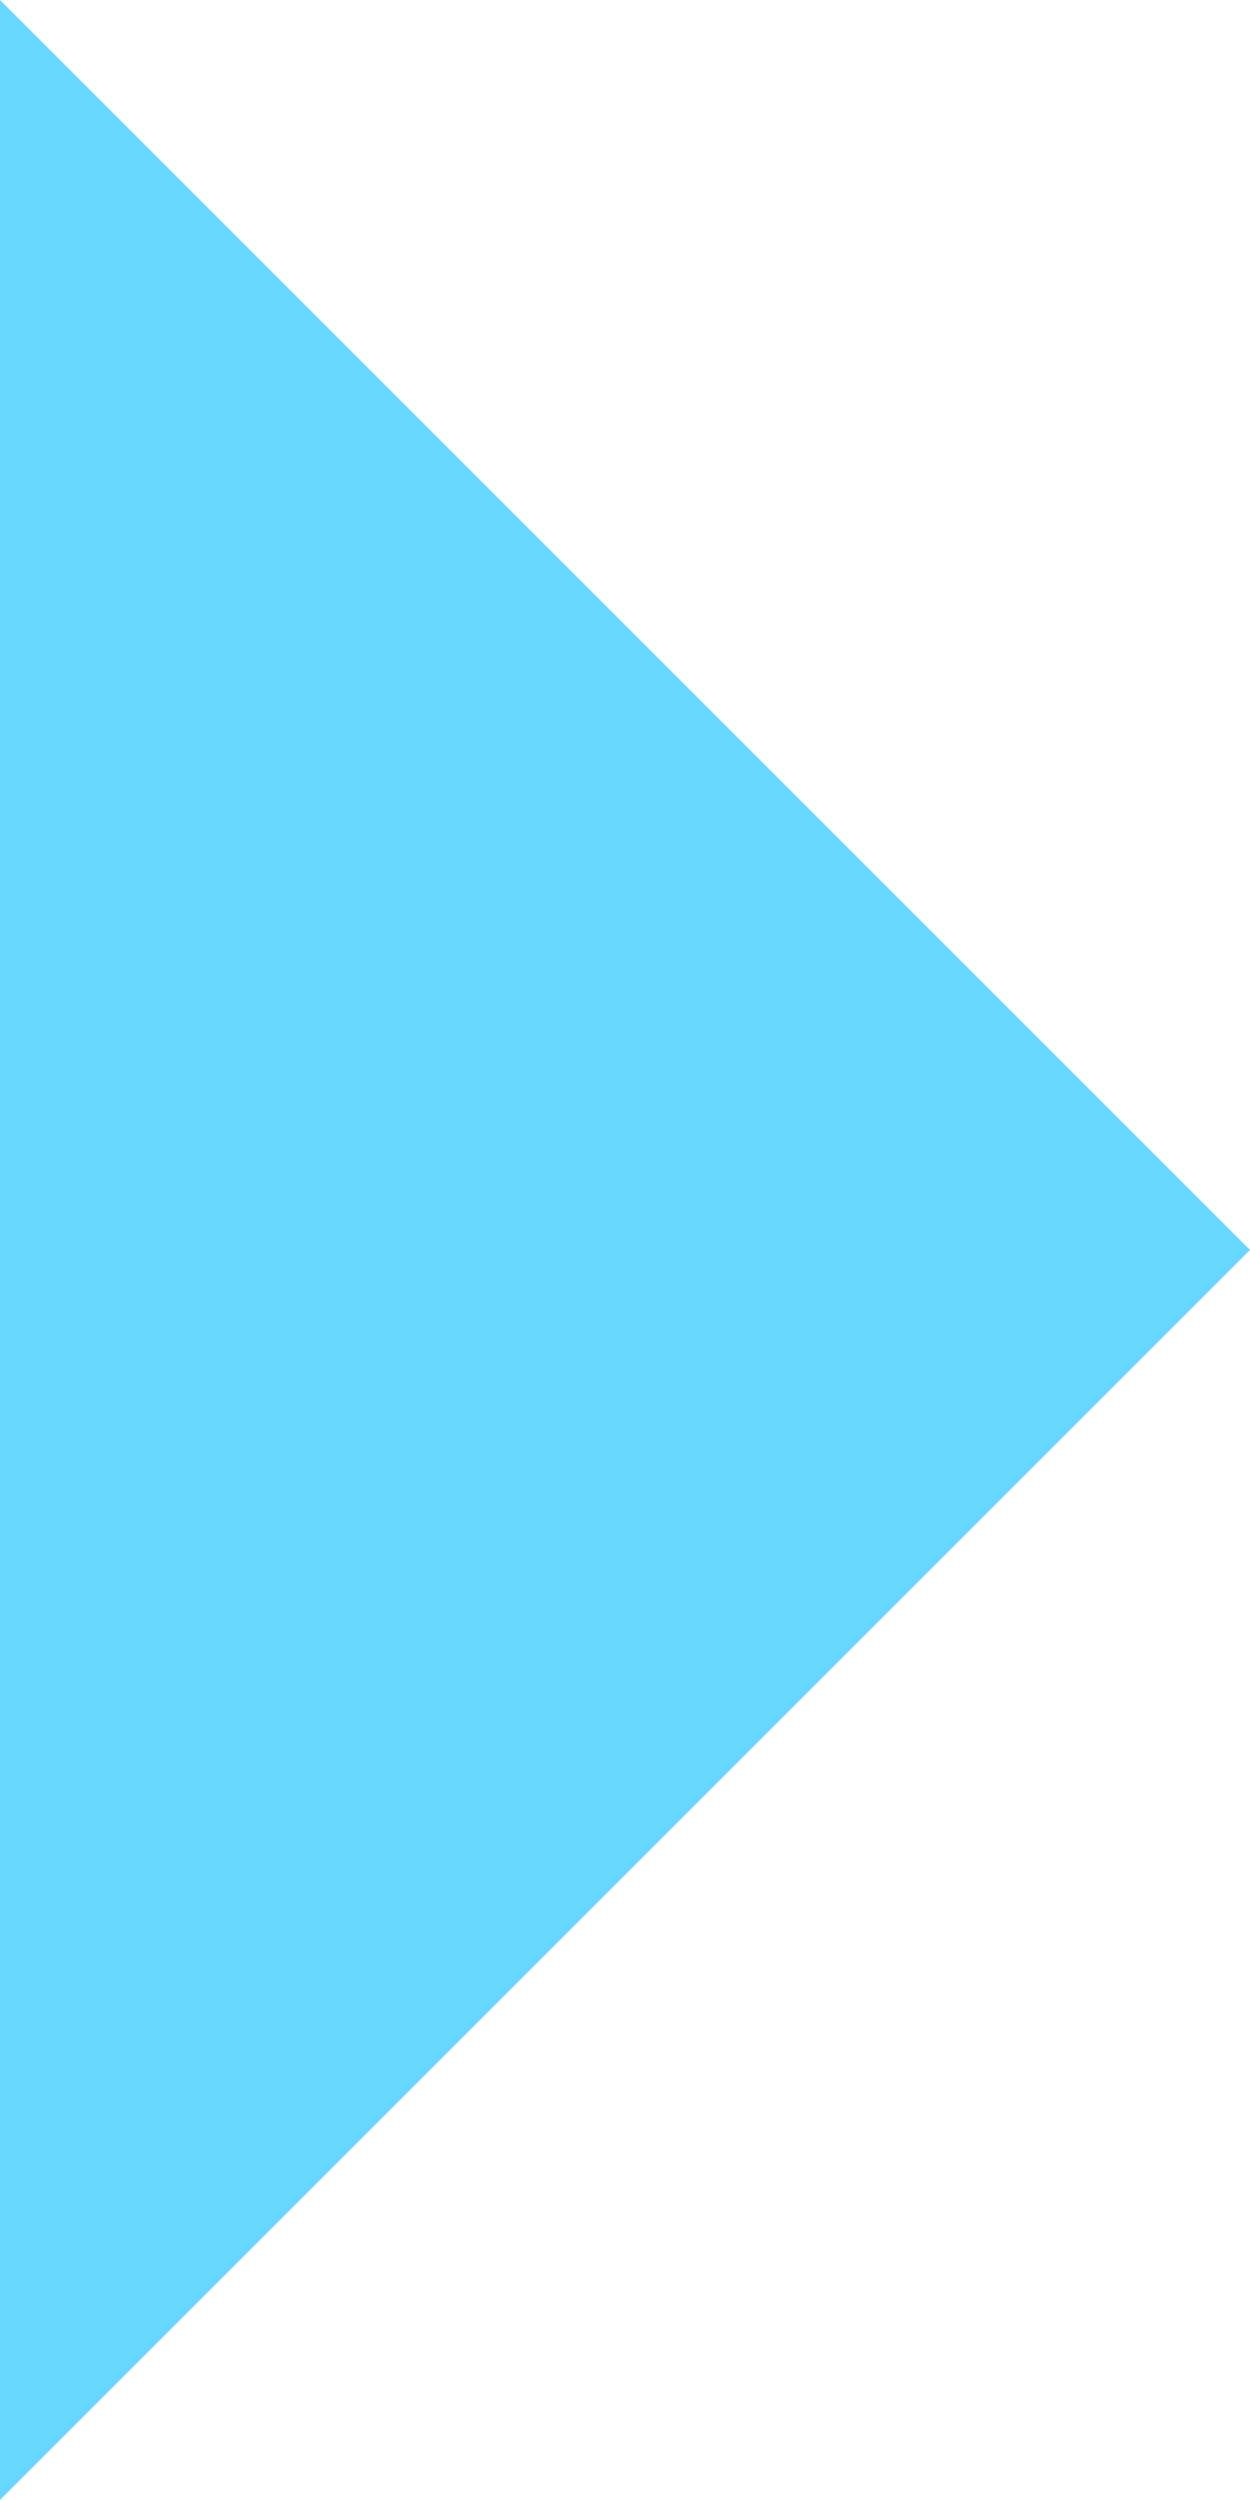
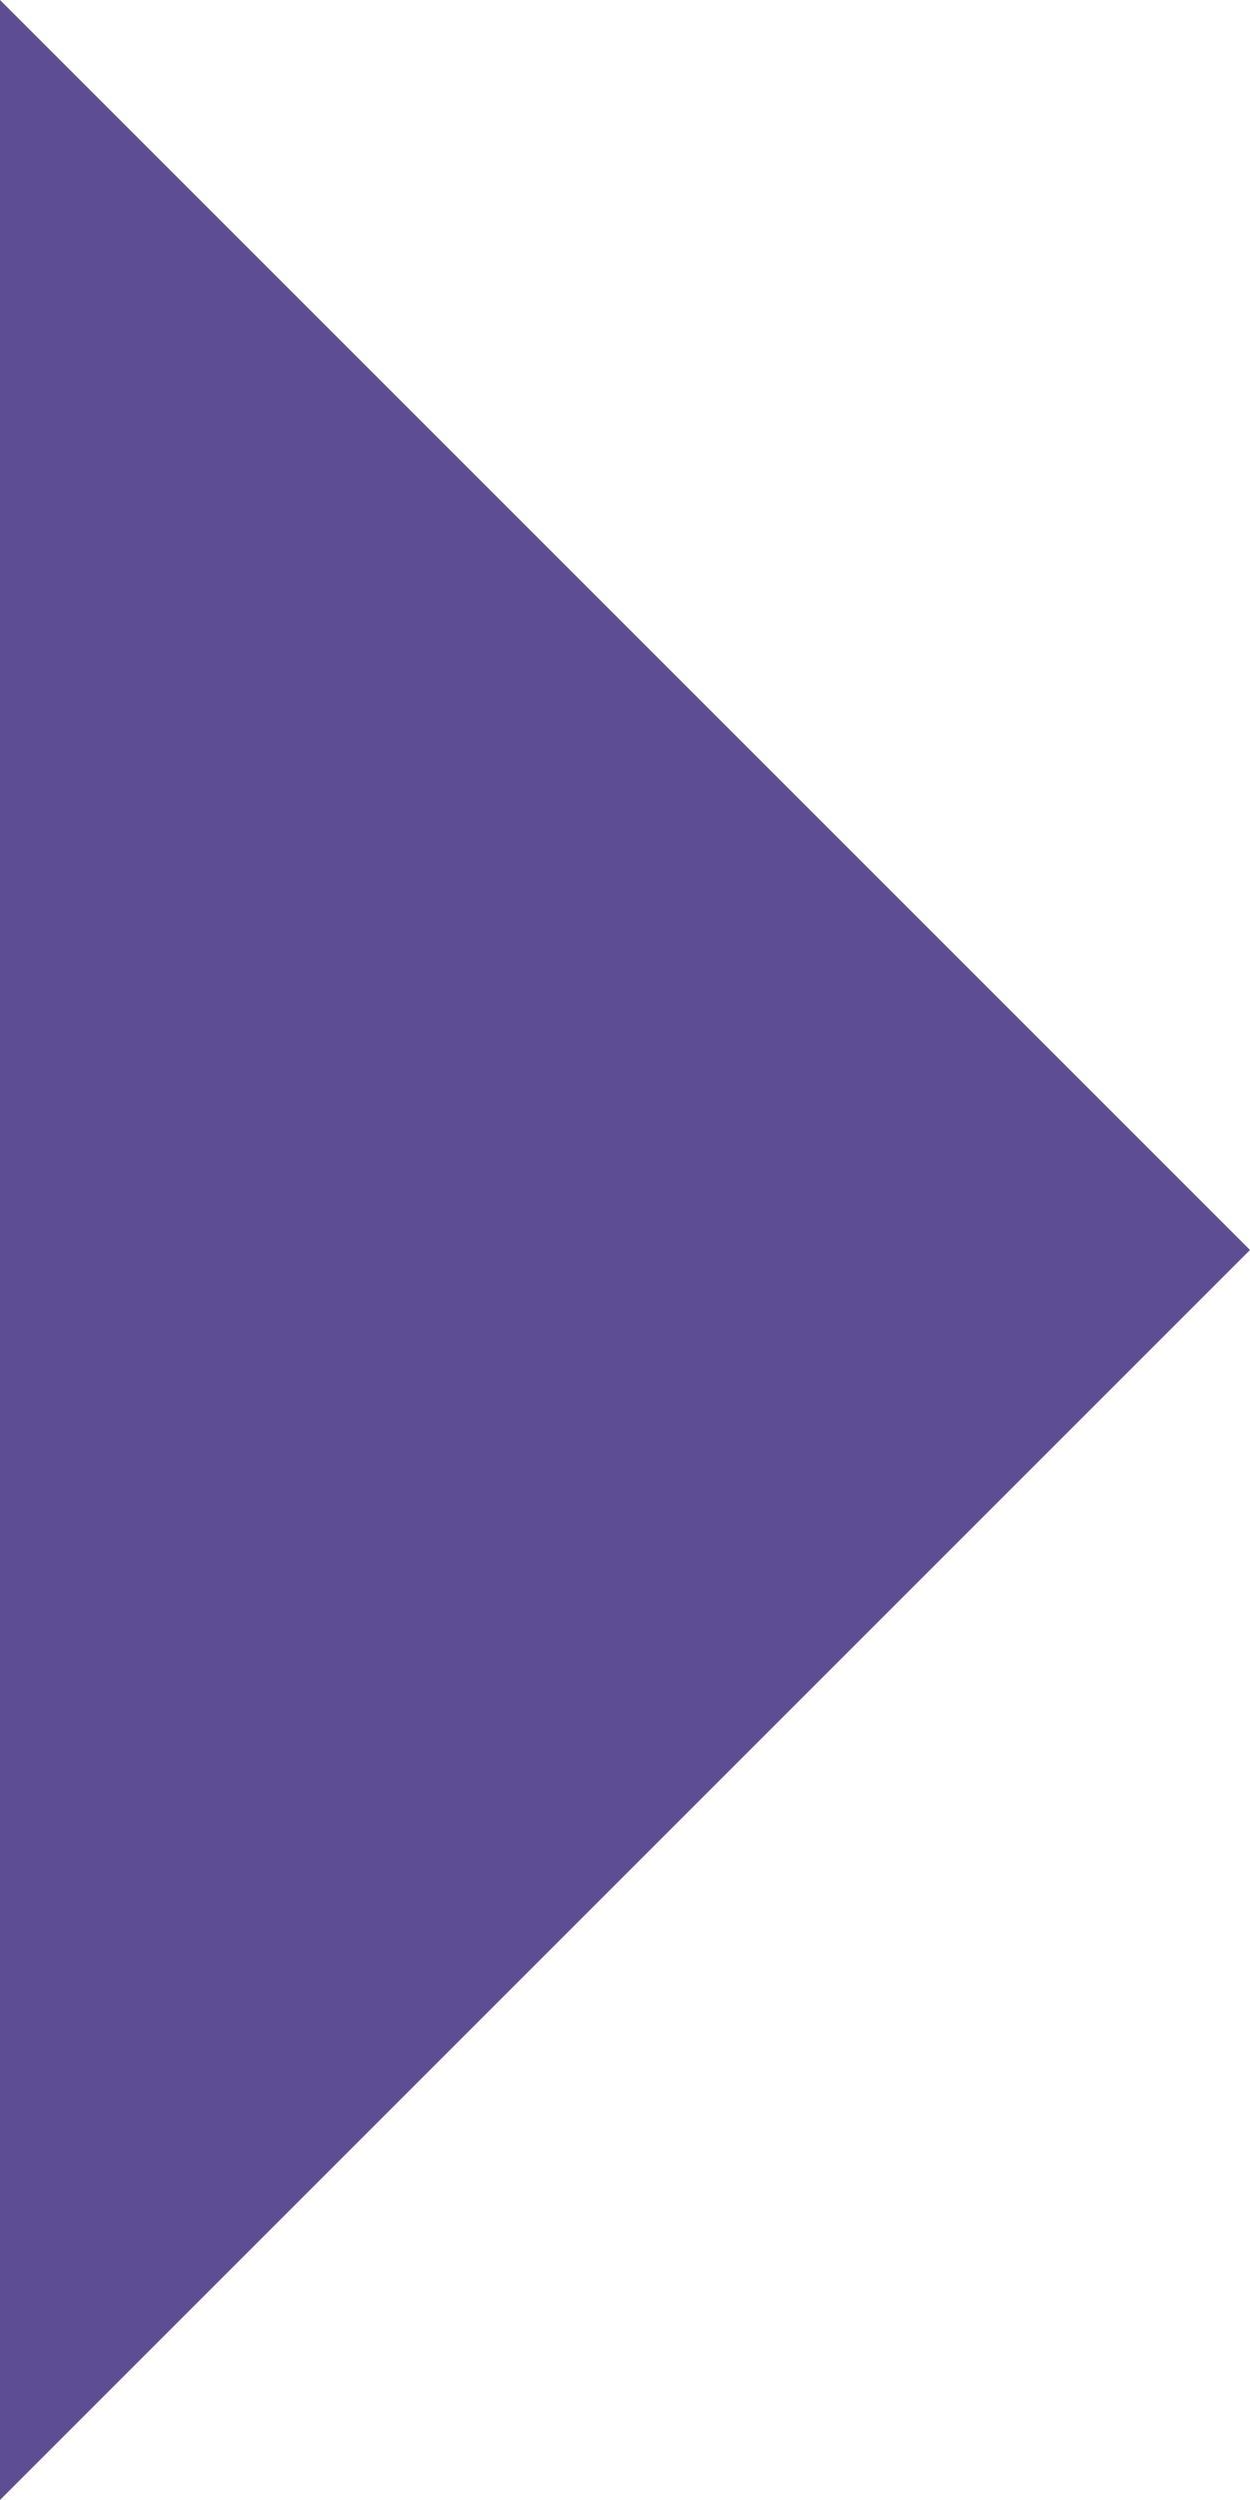
- <svg xmlns="http://www.w3.org/2000/svg" version="1.1" id="Layer_1" x="0px" y="0px" width="10px" height="20px" viewBox="0 0 10 20" enable-background="new 0 0 10 20" xml:space="preserve">
-   <polygon id="XMLID_15_" fill="#68d7ff" points="0,20 10,10 0,0 " />
-   <g>
- </g>
-   <g>
- </g>
-   <g>
- </g>
-   <g>
- </g>
-   <g>
- </g>
-   <g>
- </g>
-   <g>
- </g>
-   <g>
- </g>
-   <g>
- </g>
-   <g>
- </g>
-   <g>
- </g>
-   <g>
- </g>
-   <g>
- </g>
-   <g>
- </g>
-   <g>
- </g>
+ <svg xmlns="http://www.w3.org/2000/svg" version="1.1" id="Layer_1" x="0px" y="0px" viewBox="0 0 10 20" style="enable-background:new 0 0 10 20;" xml:space="preserve">
+   <style type="text/css">
+ 	.st0{fill:#5C4D94;}
+ </style>
+   <polygon id="XMLID_15_" class="st0" points="0,20 10,10 0,0 " />
</svg>
